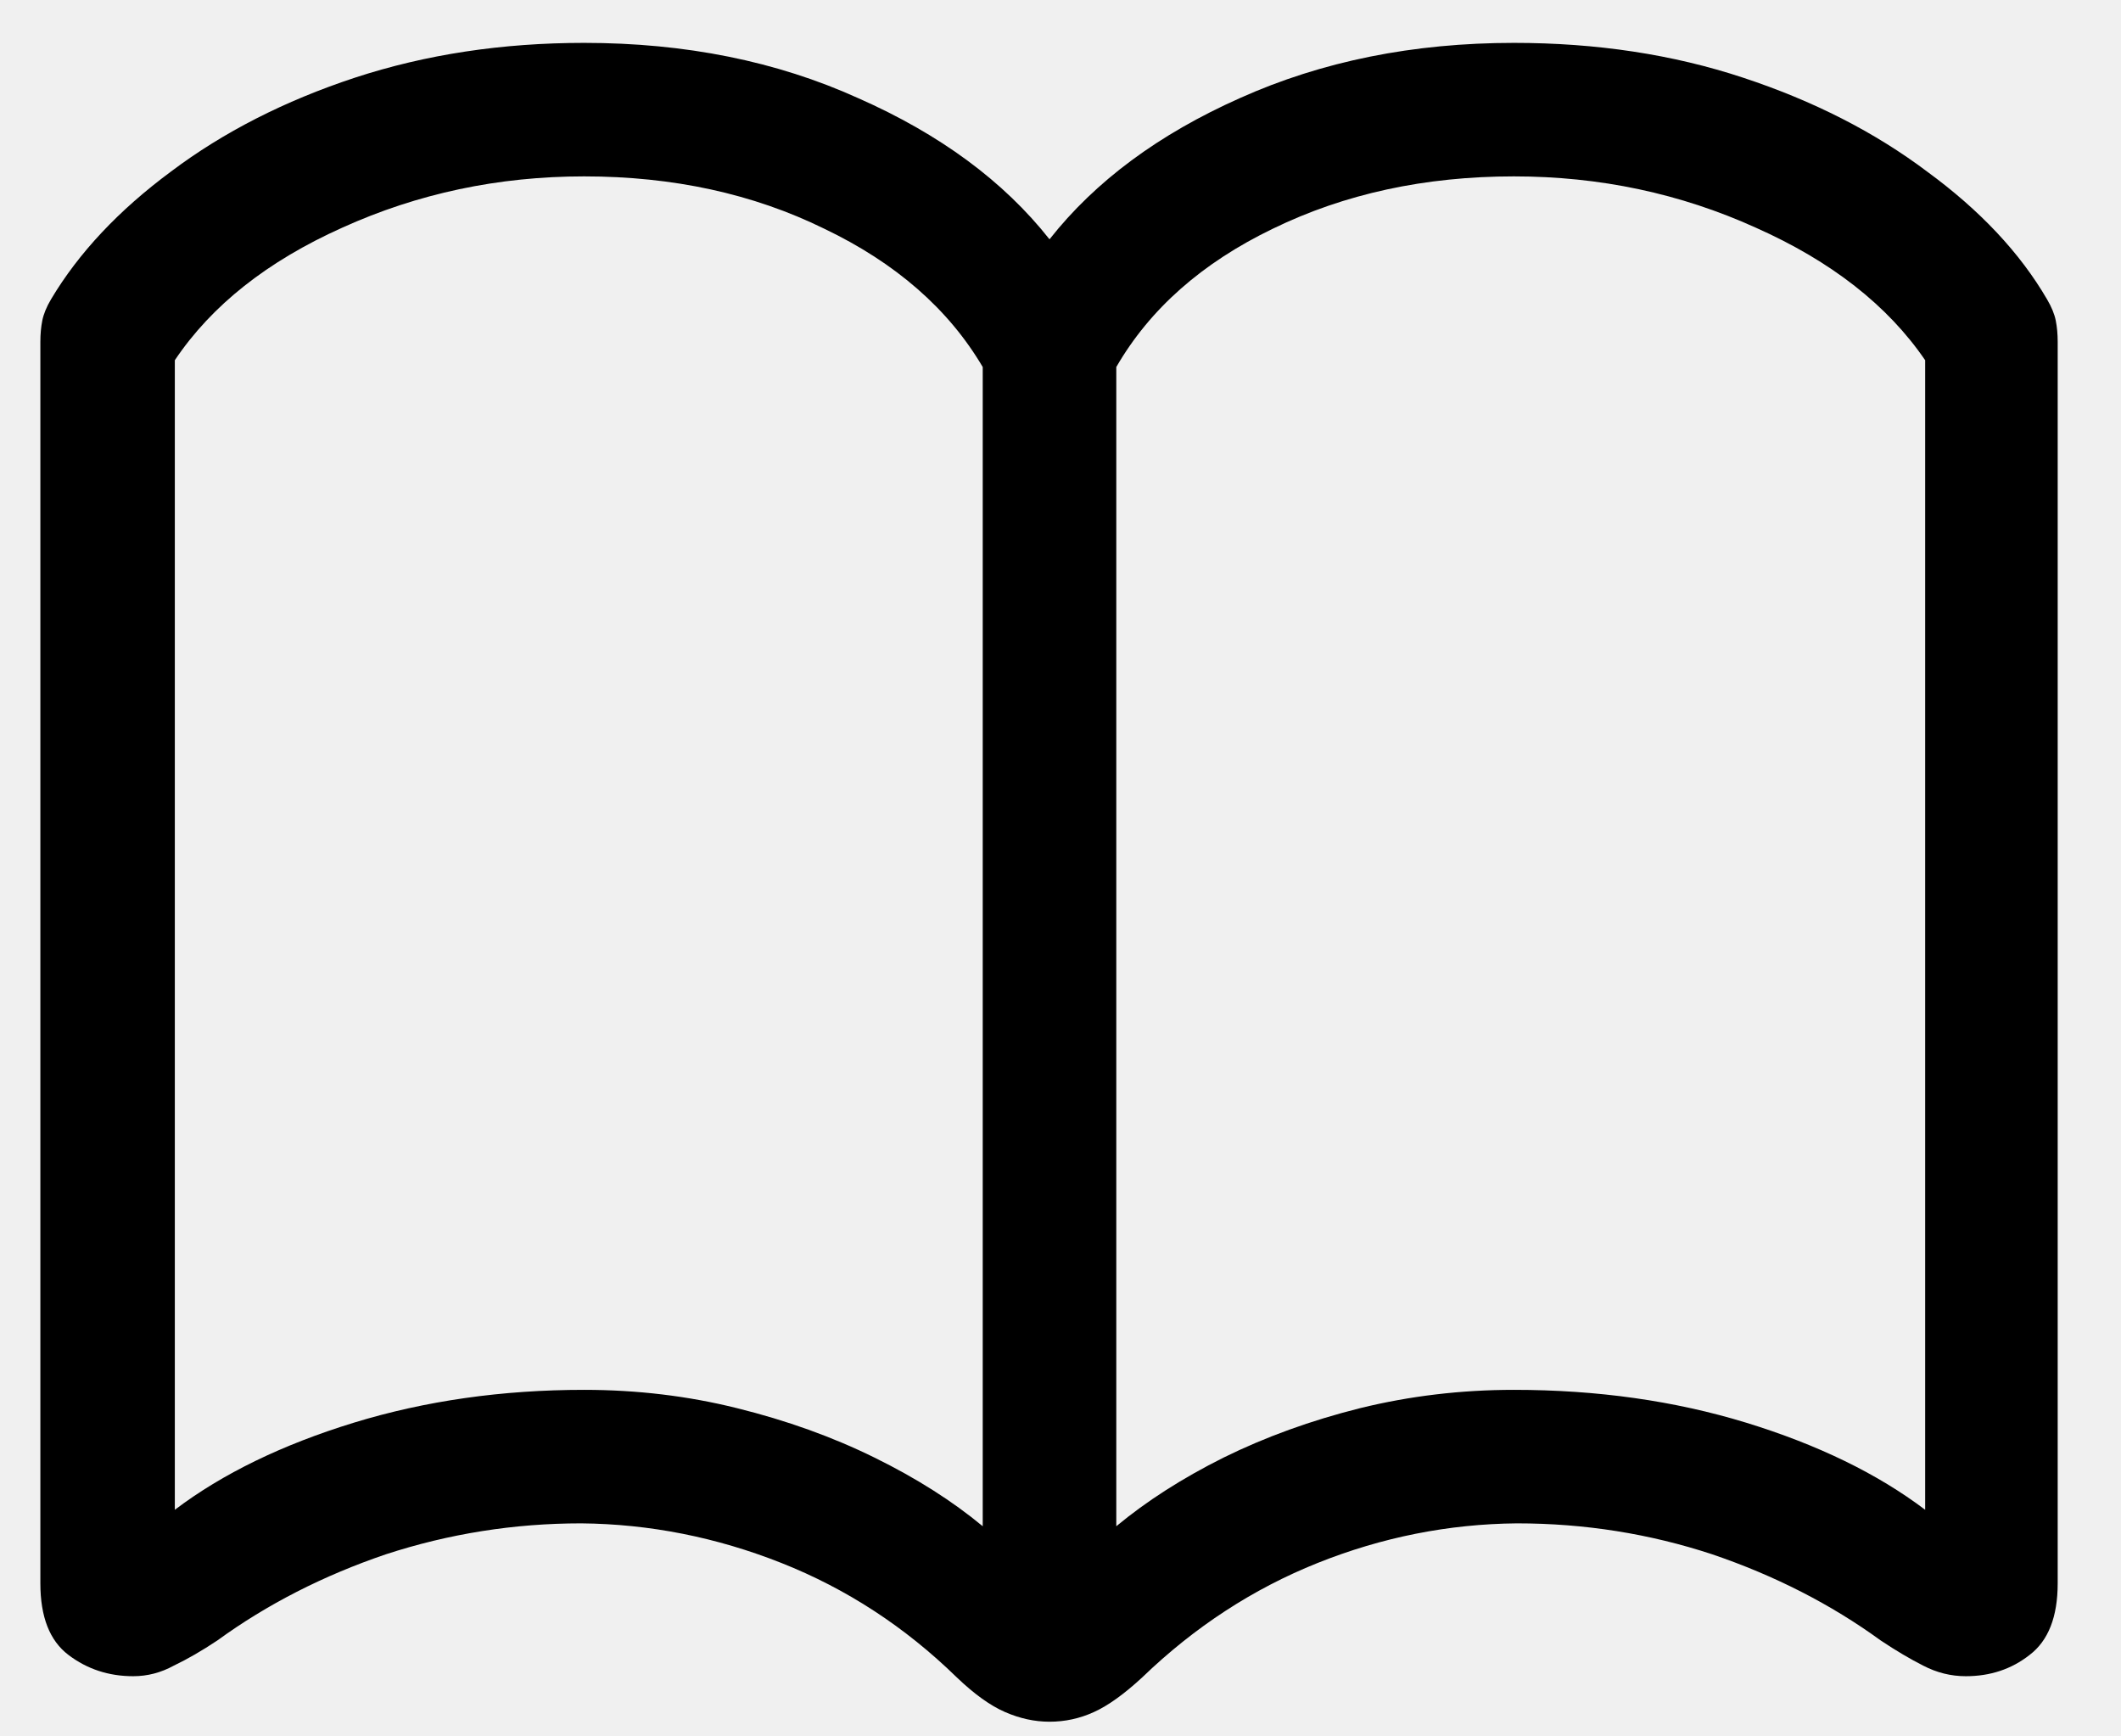
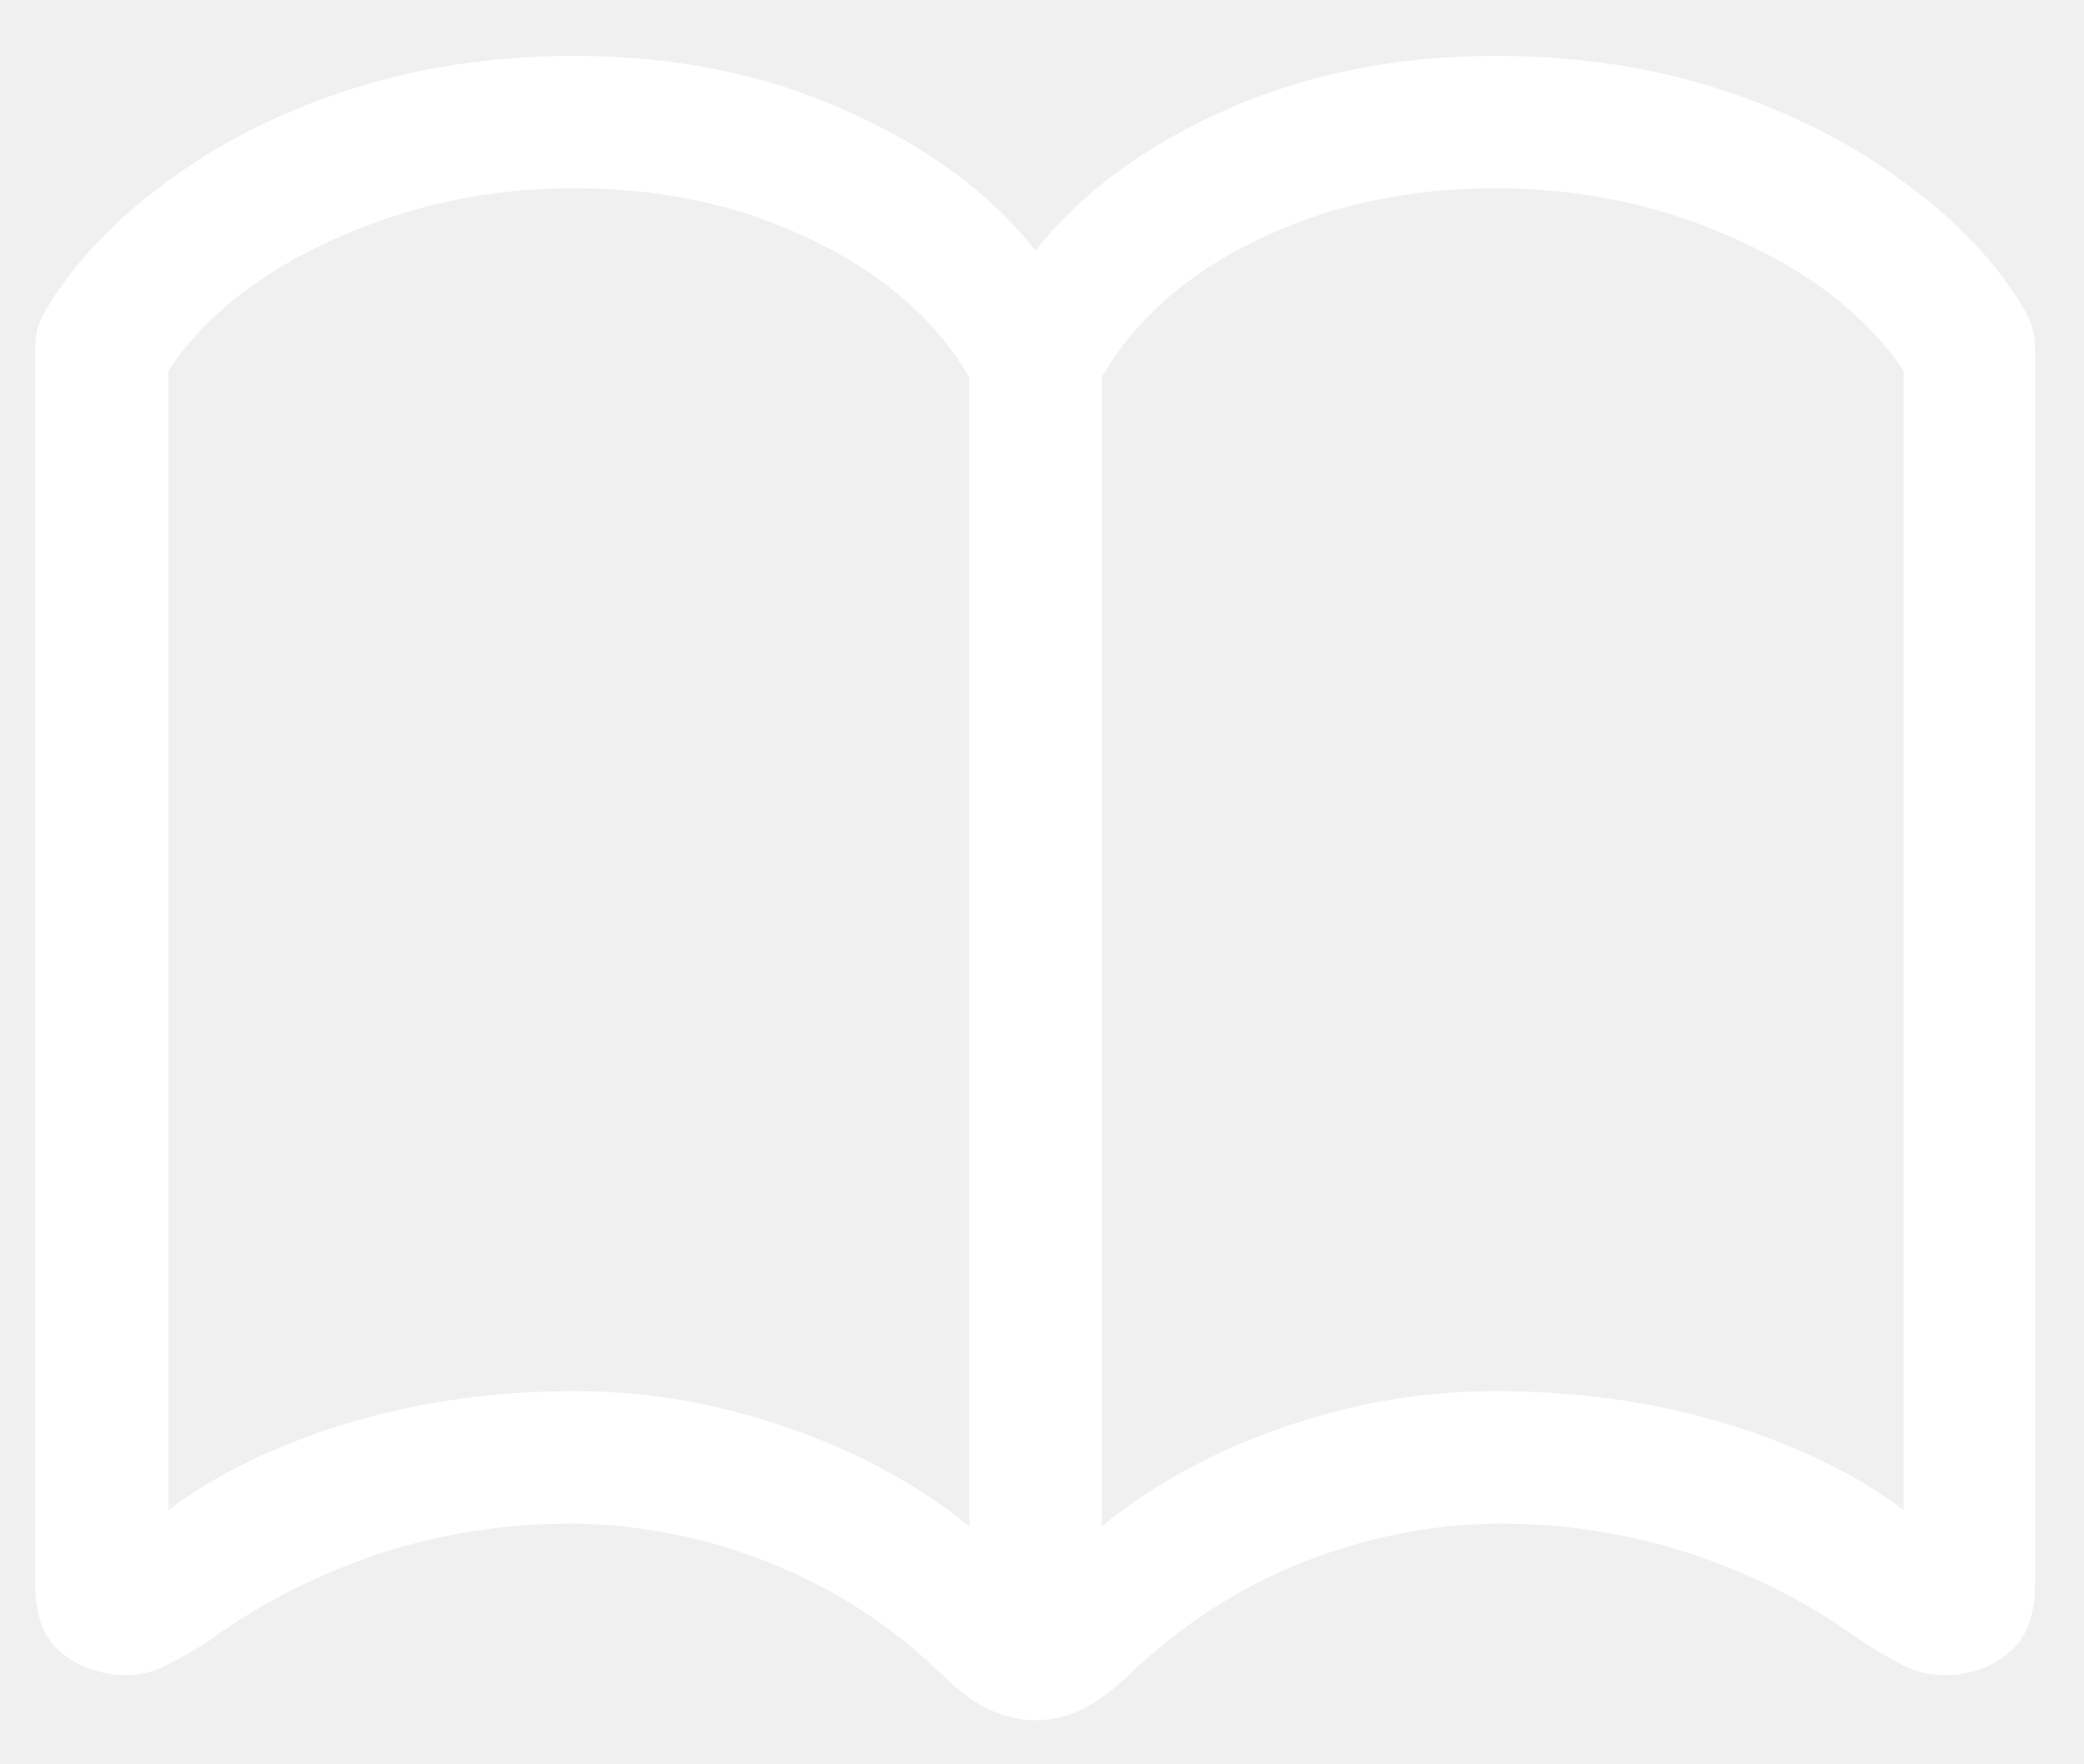
- <svg xmlns="http://www.w3.org/2000/svg" width="33" height="27" viewBox="0 0 33 27" fill="none">
-   <path d="M0.628 24.632V5.318C0.628 5.198 0.638 5.088 0.658 4.987C0.678 4.887 0.723 4.776 0.794 4.656C1.225 3.933 1.847 3.271 2.66 2.669C3.473 2.057 4.426 1.57 5.52 1.209C6.624 0.847 7.814 0.667 9.088 0.667C10.664 0.667 12.084 0.953 13.348 1.525C14.623 2.087 15.616 2.819 16.329 3.723C17.041 2.819 18.03 2.087 19.294 1.525C20.569 0.953 21.989 0.667 23.555 0.667C24.839 0.667 26.029 0.847 27.122 1.209C28.216 1.57 29.17 2.057 29.983 2.669C30.806 3.271 31.428 3.933 31.849 4.656C31.92 4.776 31.965 4.887 31.985 4.987C32.005 5.088 32.015 5.198 32.015 5.318V24.632C32.015 25.154 31.869 25.525 31.578 25.746C31.297 25.967 30.966 26.077 30.585 26.077C30.354 26.077 30.133 26.022 29.922 25.912C29.722 25.811 29.501 25.681 29.26 25.52C28.487 24.958 27.614 24.512 26.641 24.181C25.667 23.86 24.654 23.699 23.6 23.699C22.536 23.709 21.502 23.915 20.499 24.316C19.495 24.718 18.587 25.31 17.774 26.093C17.493 26.353 17.242 26.534 17.021 26.634C16.801 26.735 16.57 26.785 16.329 26.785C16.098 26.785 15.867 26.735 15.636 26.634C15.406 26.534 15.155 26.353 14.884 26.093C14.081 25.31 13.173 24.718 12.159 24.316C11.146 23.915 10.107 23.709 9.043 23.699C7.999 23.699 6.986 23.86 6.002 24.181C5.029 24.512 4.156 24.958 3.383 25.52C3.142 25.681 2.916 25.811 2.705 25.912C2.505 26.022 2.294 26.077 2.073 26.077C1.692 26.077 1.356 25.967 1.065 25.746C0.773 25.525 0.628 25.154 0.628 24.632ZM2.72 23.488C3.463 22.926 4.391 22.475 5.505 22.133C6.619 21.792 7.814 21.622 9.088 21.622C9.911 21.622 10.704 21.717 11.467 21.907C12.239 22.098 12.952 22.354 13.604 22.675C14.257 22.996 14.819 23.353 15.29 23.744V5.71C14.758 4.807 13.935 4.089 12.822 3.557C11.717 3.015 10.473 2.744 9.088 2.744C7.753 2.744 6.499 3.01 5.325 3.542C4.161 4.064 3.292 4.751 2.72 5.604V23.488ZM17.368 23.744C17.839 23.353 18.396 22.996 19.039 22.675C19.691 22.354 20.398 22.098 21.161 21.907C21.934 21.717 22.732 21.622 23.555 21.622C24.849 21.622 26.054 21.792 27.168 22.133C28.282 22.475 29.21 22.926 29.953 23.488V5.604C29.37 4.751 28.492 4.064 27.318 3.542C26.144 3.01 24.89 2.744 23.555 2.744C22.17 2.744 20.92 3.015 19.806 3.557C18.702 4.089 17.89 4.807 17.368 5.71V23.744Z" fill="black" />
+ <svg xmlns="http://www.w3.org/2000/svg" width="26" height="22" viewBox="0 0 26 22" fill="none">
+   <path d="M0.438 19.749V4.395C0.438 4.299 0.446 4.211 0.462 4.132C0.478 4.052 0.514 3.964 0.57 3.868C0.913 3.294 1.407 2.767 2.054 2.289C2.7 1.802 3.458 1.415 4.327 1.128C5.205 0.841 6.15 0.697 7.164 0.697C8.416 0.697 9.545 0.924 10.55 1.379C11.563 1.826 12.353 2.408 12.92 3.126C13.486 2.408 14.272 1.826 15.277 1.379C16.291 0.924 17.419 0.697 18.664 0.697C19.685 0.697 20.631 0.841 21.5 1.128C22.37 1.415 23.128 1.802 23.774 2.289C24.428 2.767 24.923 3.294 25.258 3.868C25.314 3.964 25.35 4.052 25.366 4.132C25.382 4.211 25.39 4.299 25.39 4.395V19.749C25.39 20.164 25.274 20.459 25.043 20.634C24.819 20.81 24.556 20.898 24.253 20.898C24.069 20.898 23.894 20.854 23.726 20.766C23.567 20.686 23.391 20.582 23.2 20.455C22.585 20.008 21.891 19.653 21.117 19.39C20.343 19.134 19.538 19.007 18.7 19.007C17.854 19.015 17.032 19.178 16.235 19.497C15.437 19.817 14.715 20.287 14.069 20.91C13.845 21.117 13.646 21.261 13.47 21.34C13.295 21.42 13.111 21.46 12.92 21.46C12.736 21.46 12.553 21.42 12.369 21.34C12.186 21.261 11.986 21.117 11.771 20.91C11.133 20.287 10.411 19.817 9.605 19.497C8.799 19.178 7.973 19.015 7.128 19.007C6.298 19.007 5.492 19.134 4.71 19.39C3.936 19.653 3.242 20.008 2.628 20.455C2.437 20.582 2.257 20.686 2.089 20.766C1.93 20.854 1.762 20.898 1.587 20.898C1.284 20.898 1.016 20.81 0.785 20.634C0.554 20.459 0.438 20.164 0.438 19.749ZM2.101 18.839C2.692 18.392 3.43 18.033 4.315 17.762C5.201 17.491 6.15 17.355 7.164 17.355C7.818 17.355 8.448 17.431 9.054 17.583C9.669 17.734 10.235 17.938 10.754 18.193C11.272 18.448 11.719 18.732 12.094 19.043V4.706C11.671 3.988 11.017 3.418 10.131 2.995C9.254 2.564 8.265 2.348 7.164 2.348C6.102 2.348 5.105 2.56 4.172 2.983C3.246 3.398 2.556 3.944 2.101 4.622V18.839ZM13.745 19.043C14.12 18.732 14.563 18.448 15.074 18.193C15.592 17.938 16.155 17.734 16.761 17.583C17.375 17.431 18.01 17.355 18.664 17.355C19.693 17.355 20.651 17.491 21.536 17.762C22.422 18.033 23.16 18.392 23.75 18.839V4.622C23.287 3.944 22.589 3.398 21.656 2.983C20.722 2.56 19.725 2.348 18.664 2.348C17.563 2.348 16.57 2.564 15.684 2.995C14.807 3.418 14.16 3.988 13.745 4.706V19.043Z" fill="white" />
</svg>
